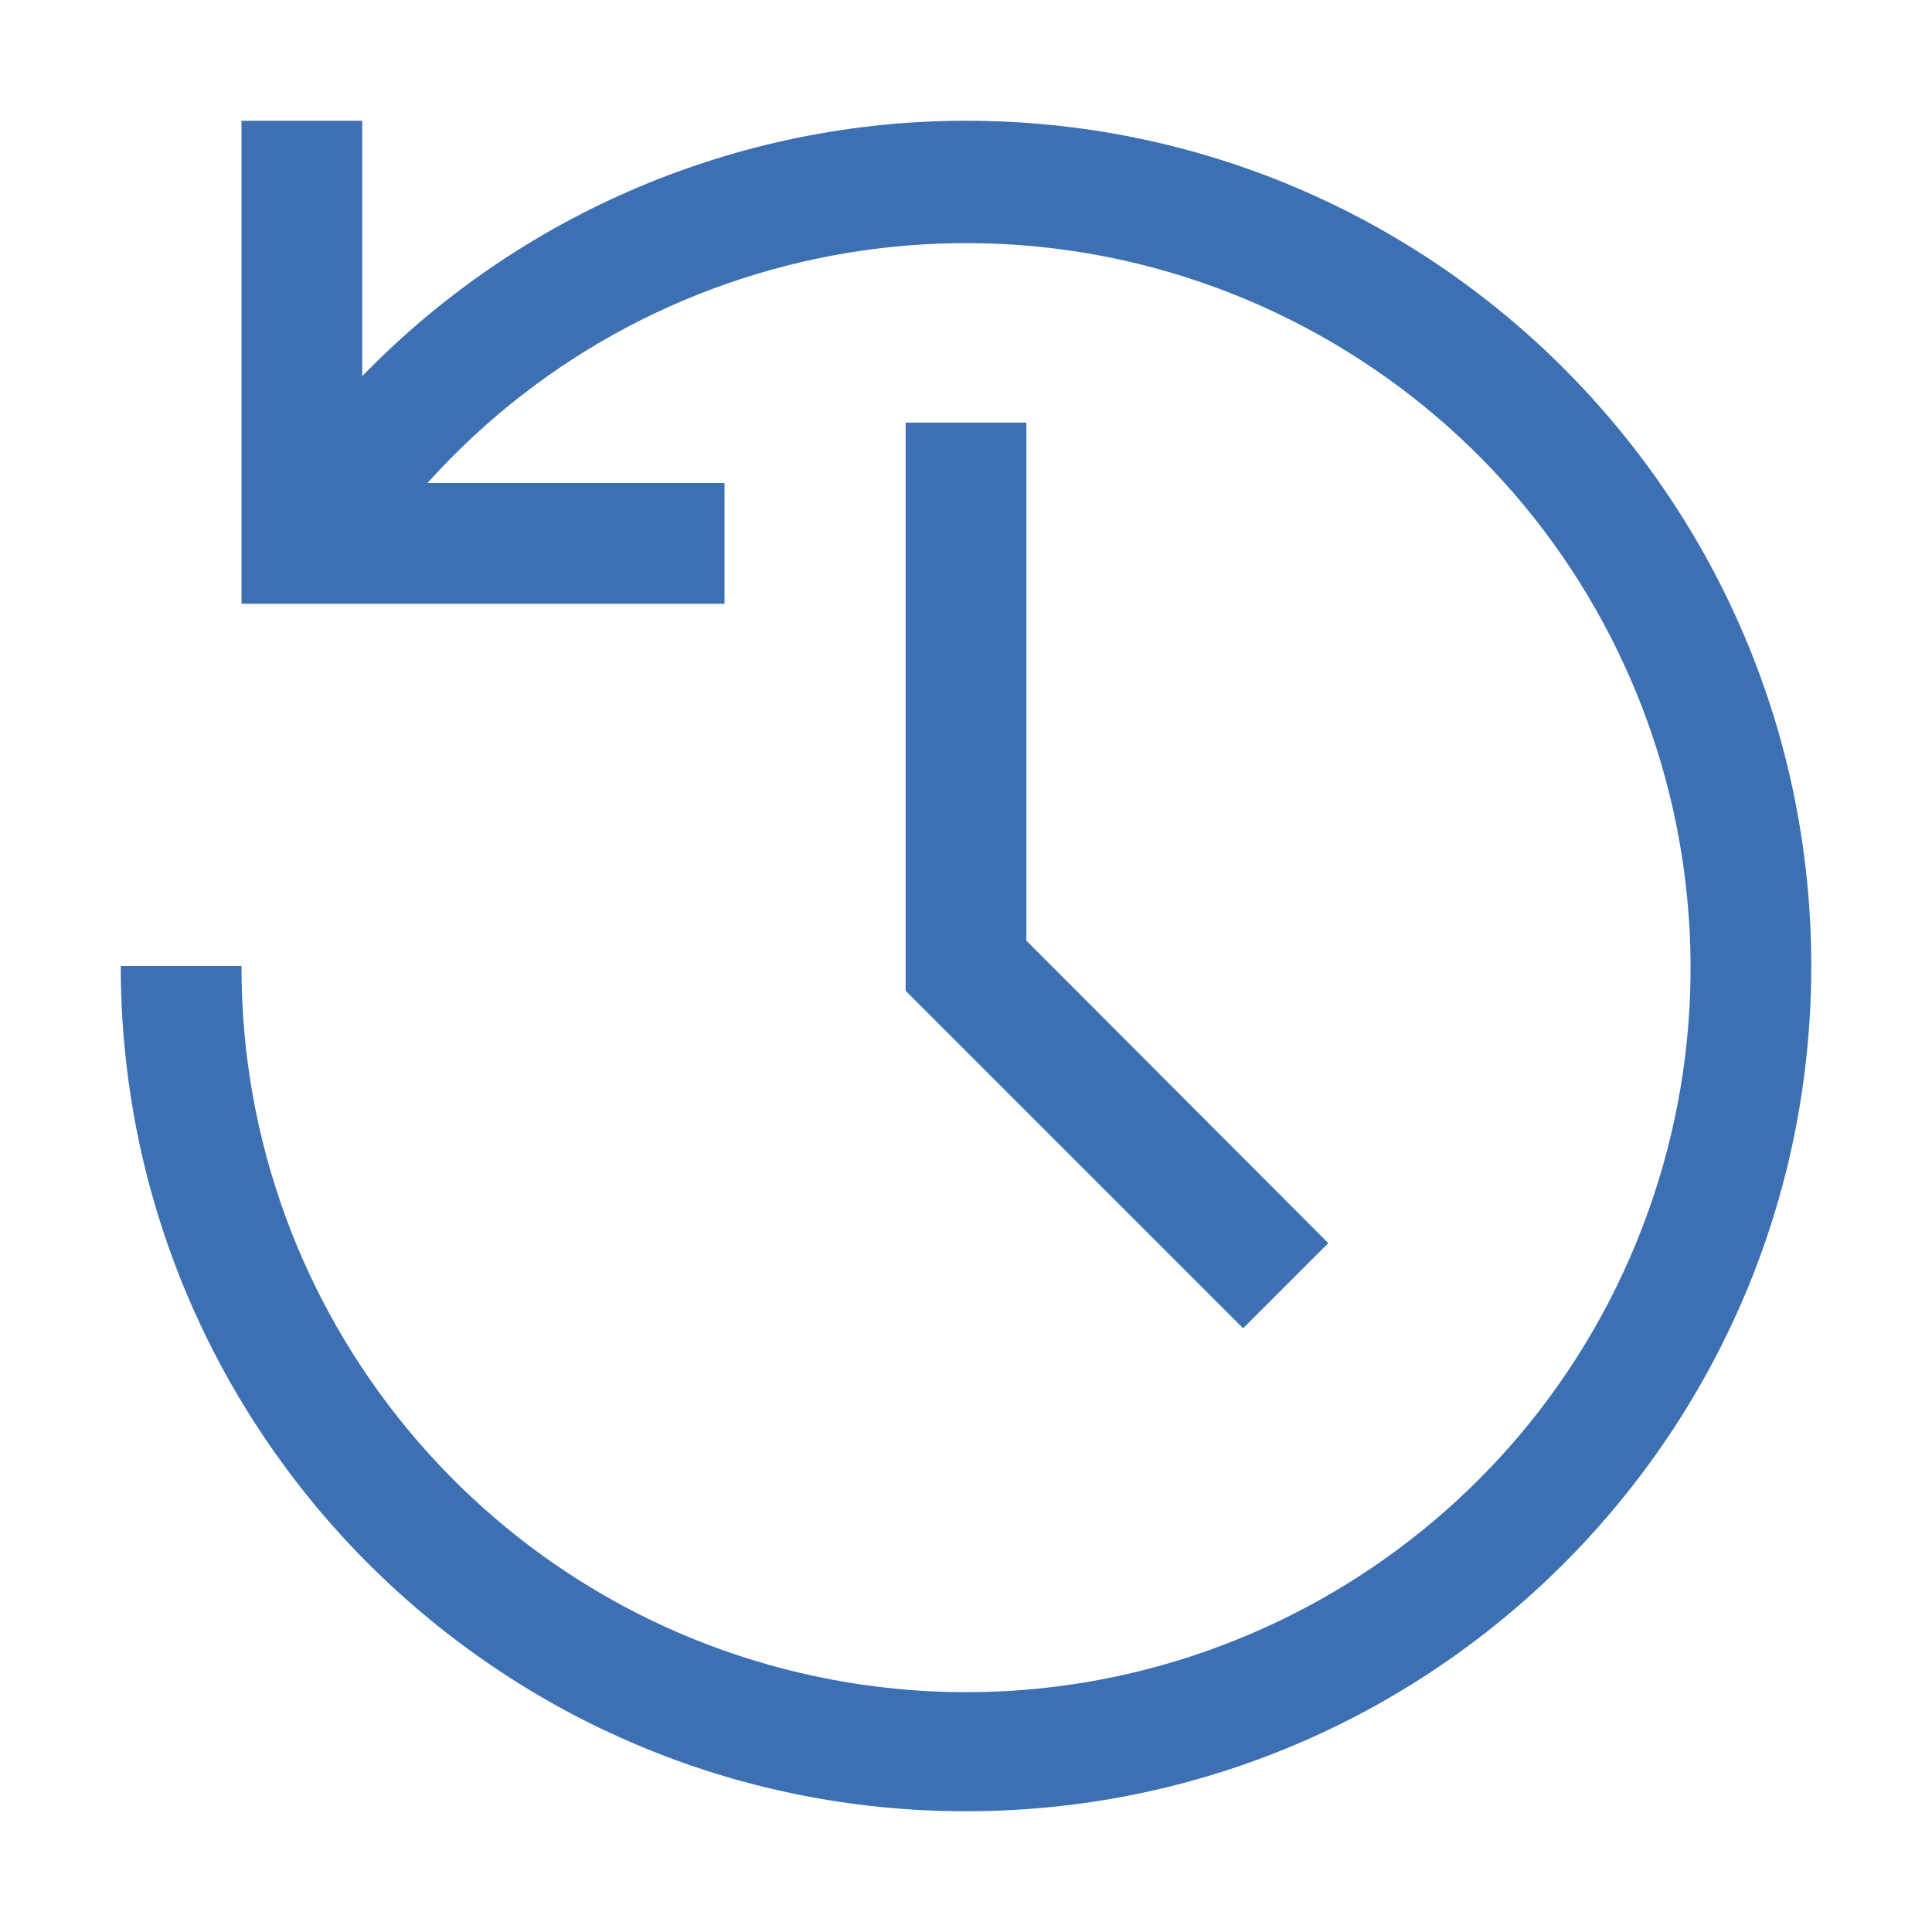
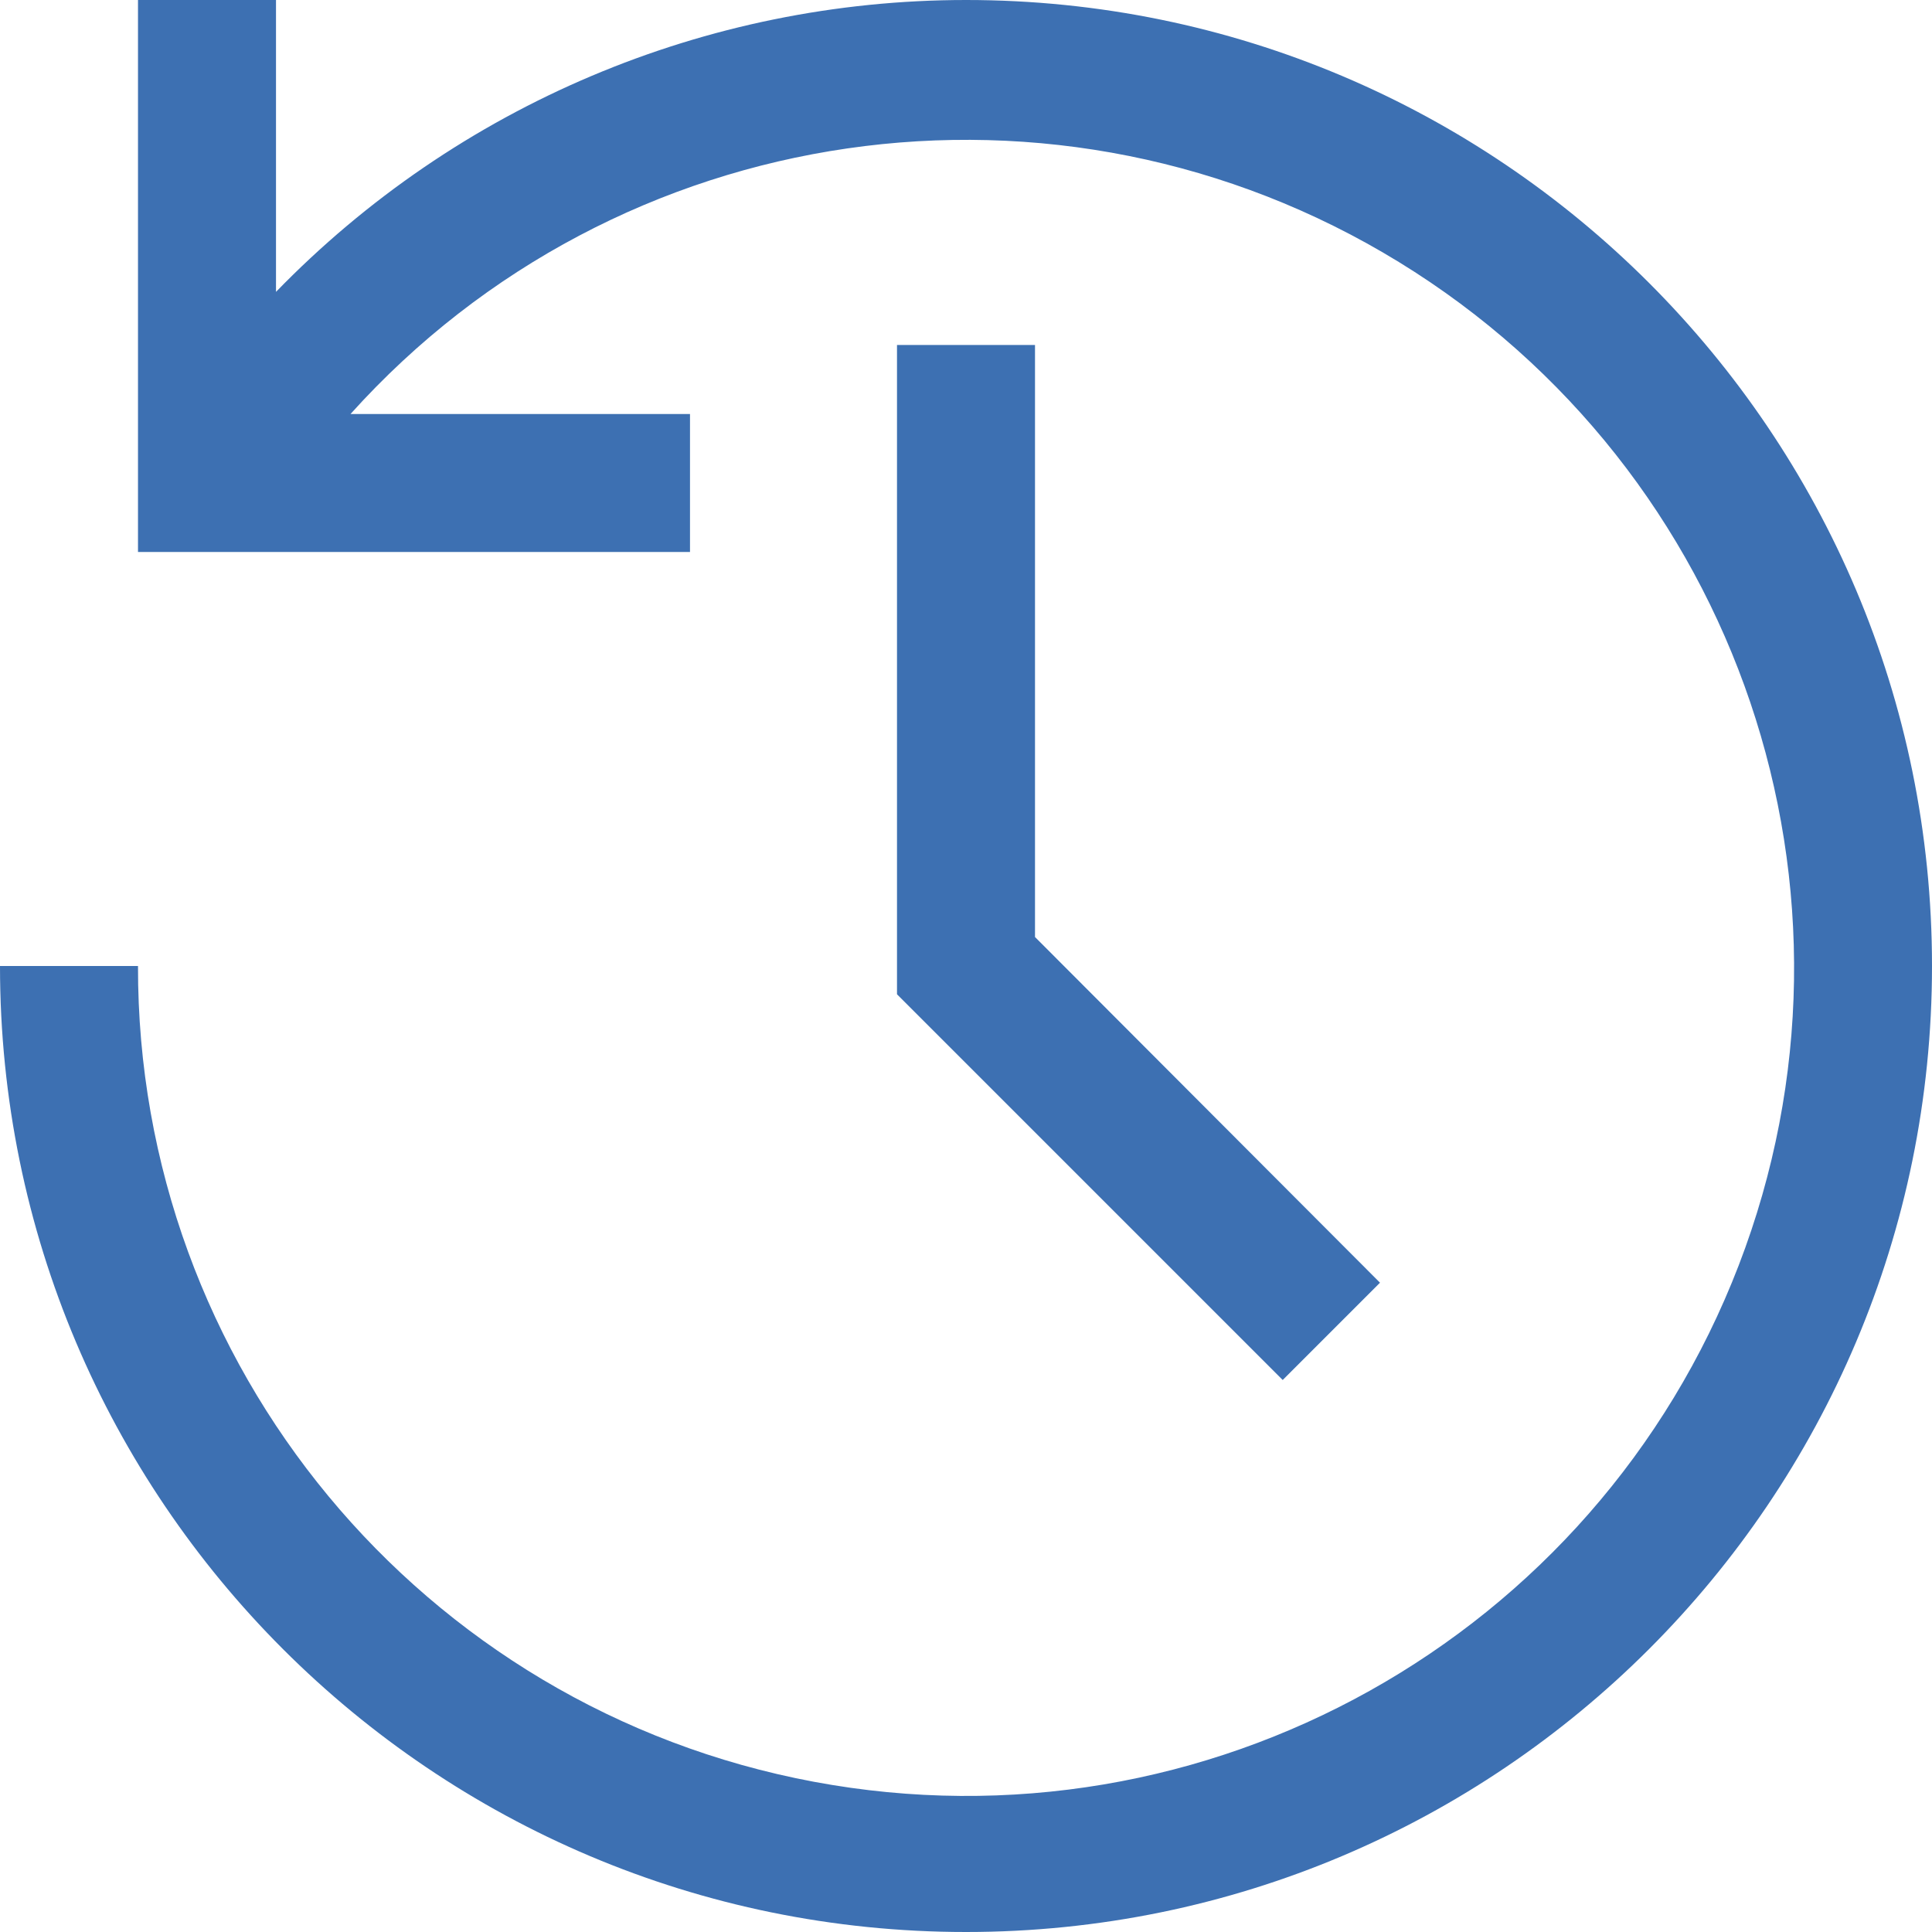
- <svg xmlns="http://www.w3.org/2000/svg" width="32" height="32" viewBox="0 0 32 32">
+ <svg xmlns="http://www.w3.org/2000/svg" width="32" height="32" viewBox="2 2 28 28">
  <path d="M20.59 22L15 16.41 15 7 17 7 17 15.58 22 20.59 20.59 22z" fill="#3d70b2" />
  <path d="M16,2A13.94,13.94,0,0,0,6,6.23V2H4v8h8V8H7.08A12,12,0,1,1,4,16H2A14,14,0,1,0,16,2Z" fill="#3d70b2" />
</svg>
